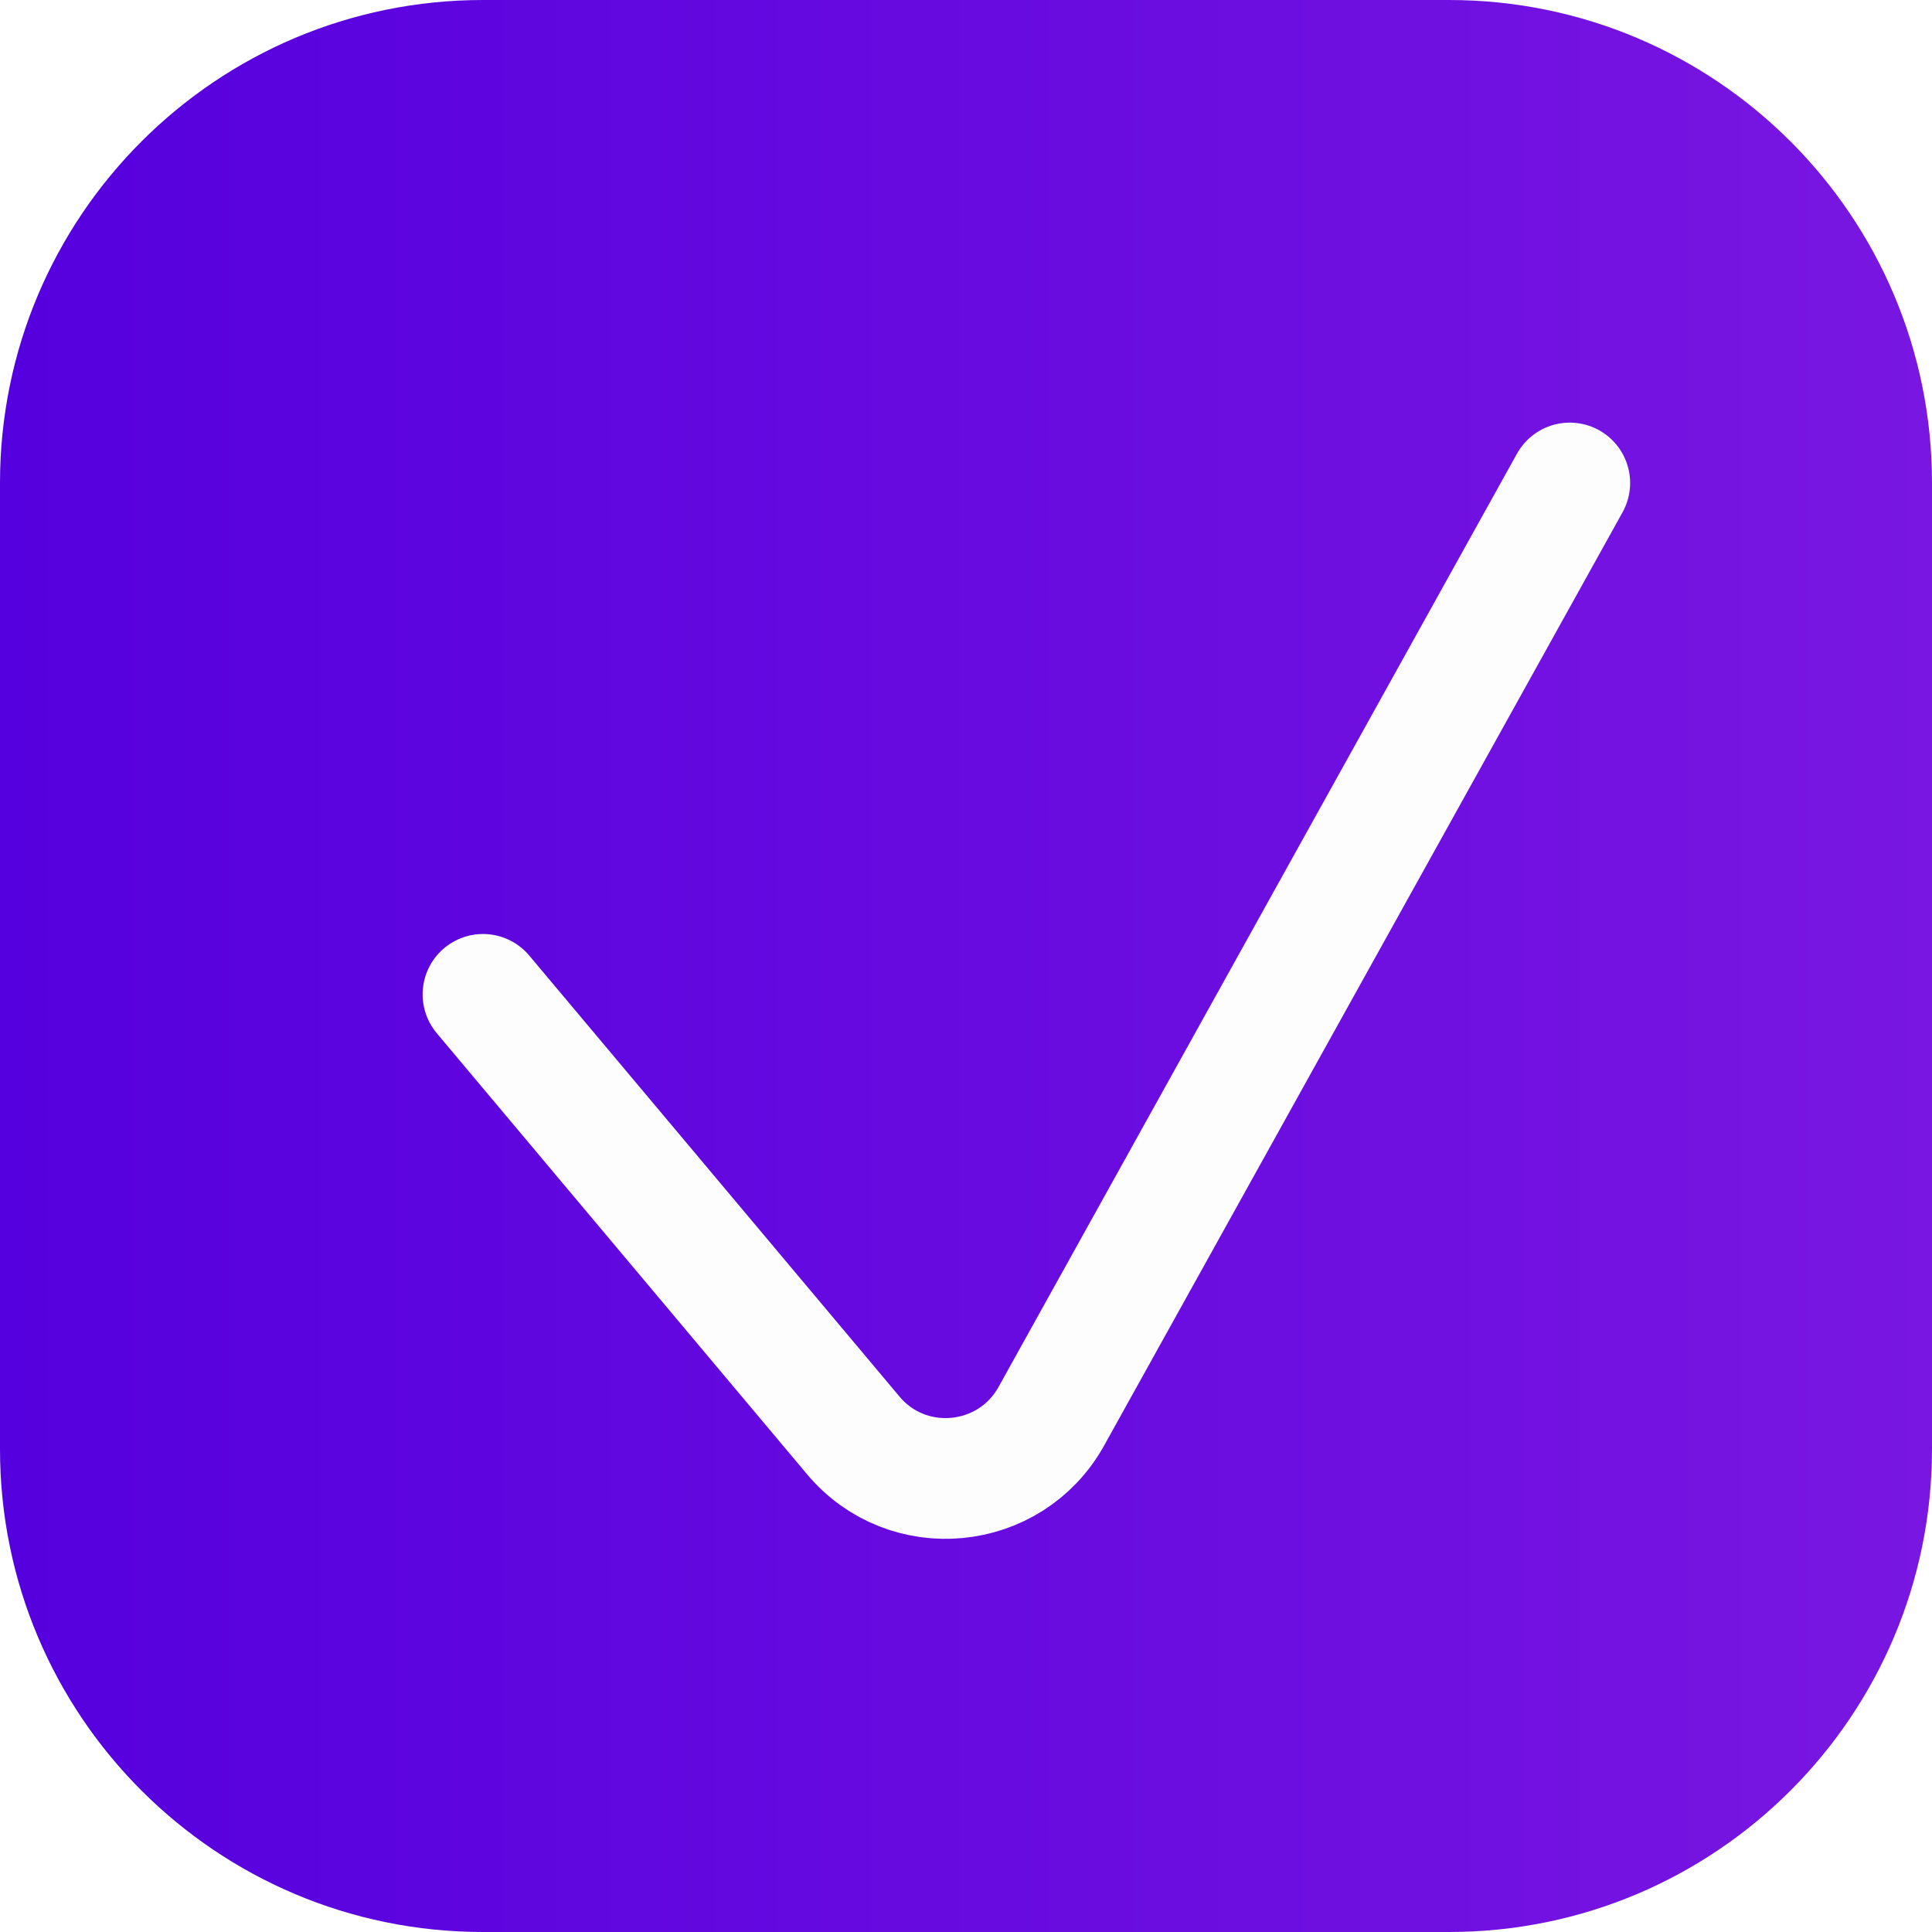
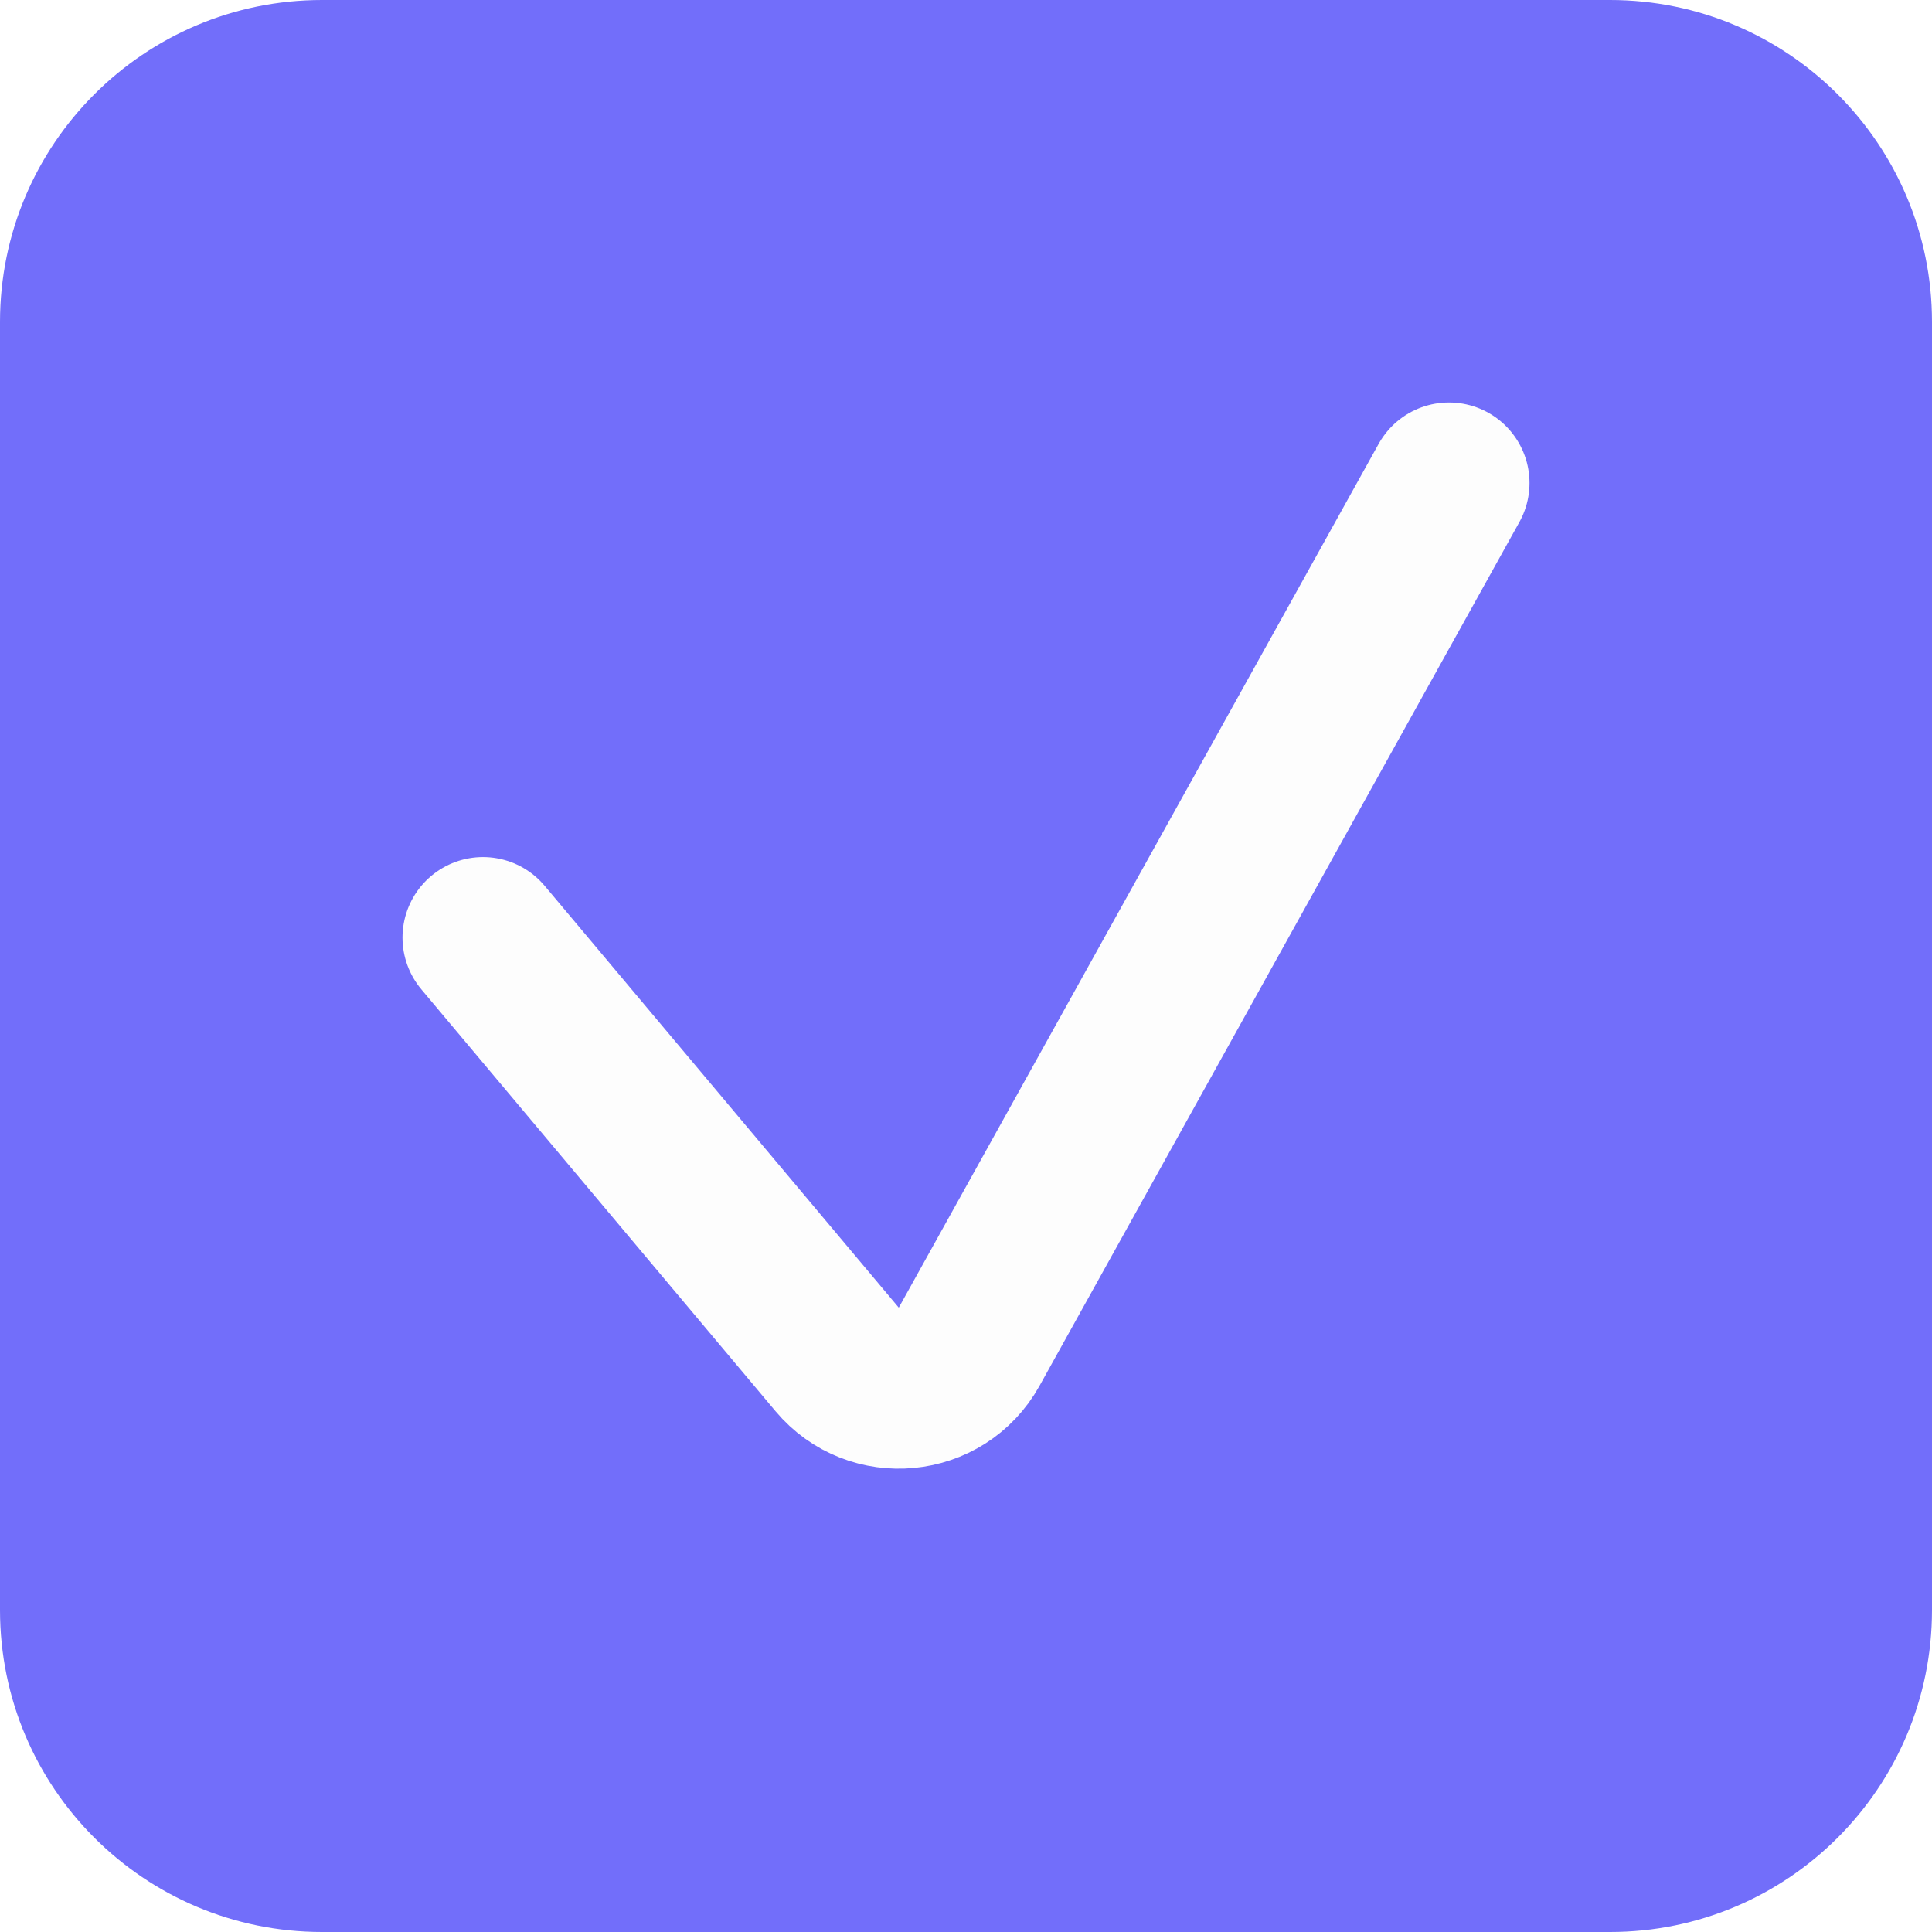
- <svg xmlns="http://www.w3.org/2000/svg" width="16" height="16" viewBox="0 0 16 16" fill="none">
-   <rect width="16" height="16" rx="4" fill="url(#paint0_linear_61_91)" />
-   <path d="M4 8.235L7.066 11.887C7.516 12.424 8.365 12.342 8.706 11.73L13 4" stroke="#FDFDFD" stroke-linecap="round" />
-   <defs>
-     <linearGradient id="paint0_linear_61_91" x1="16" y1="8.035" x2="1.95838e-08" y2="8.035" gradientUnits="userSpaceOnUse">
-       <stop stop-color="#7916E1" />
-       <stop offset="0.479" stop-color="#680BE0" />
-       <stop offset="1" stop-color="#5500DE" />
-     </linearGradient>
-   </defs>
+ <svg xmlns="http://www.w3.org/2000/svg" width="24" height="24" viewBox="0 0 24 24" fill="none">
+   <rect width="24" height="24" rx="4" fill="#726EFA" />
+   <path d="M6 11.647L10.399 16.887C10.85 17.424 11.699 17.343 12.039 16.73L18 6" stroke="#FDFDFD" stroke-width="2" stroke-linecap="round" />
</svg>
